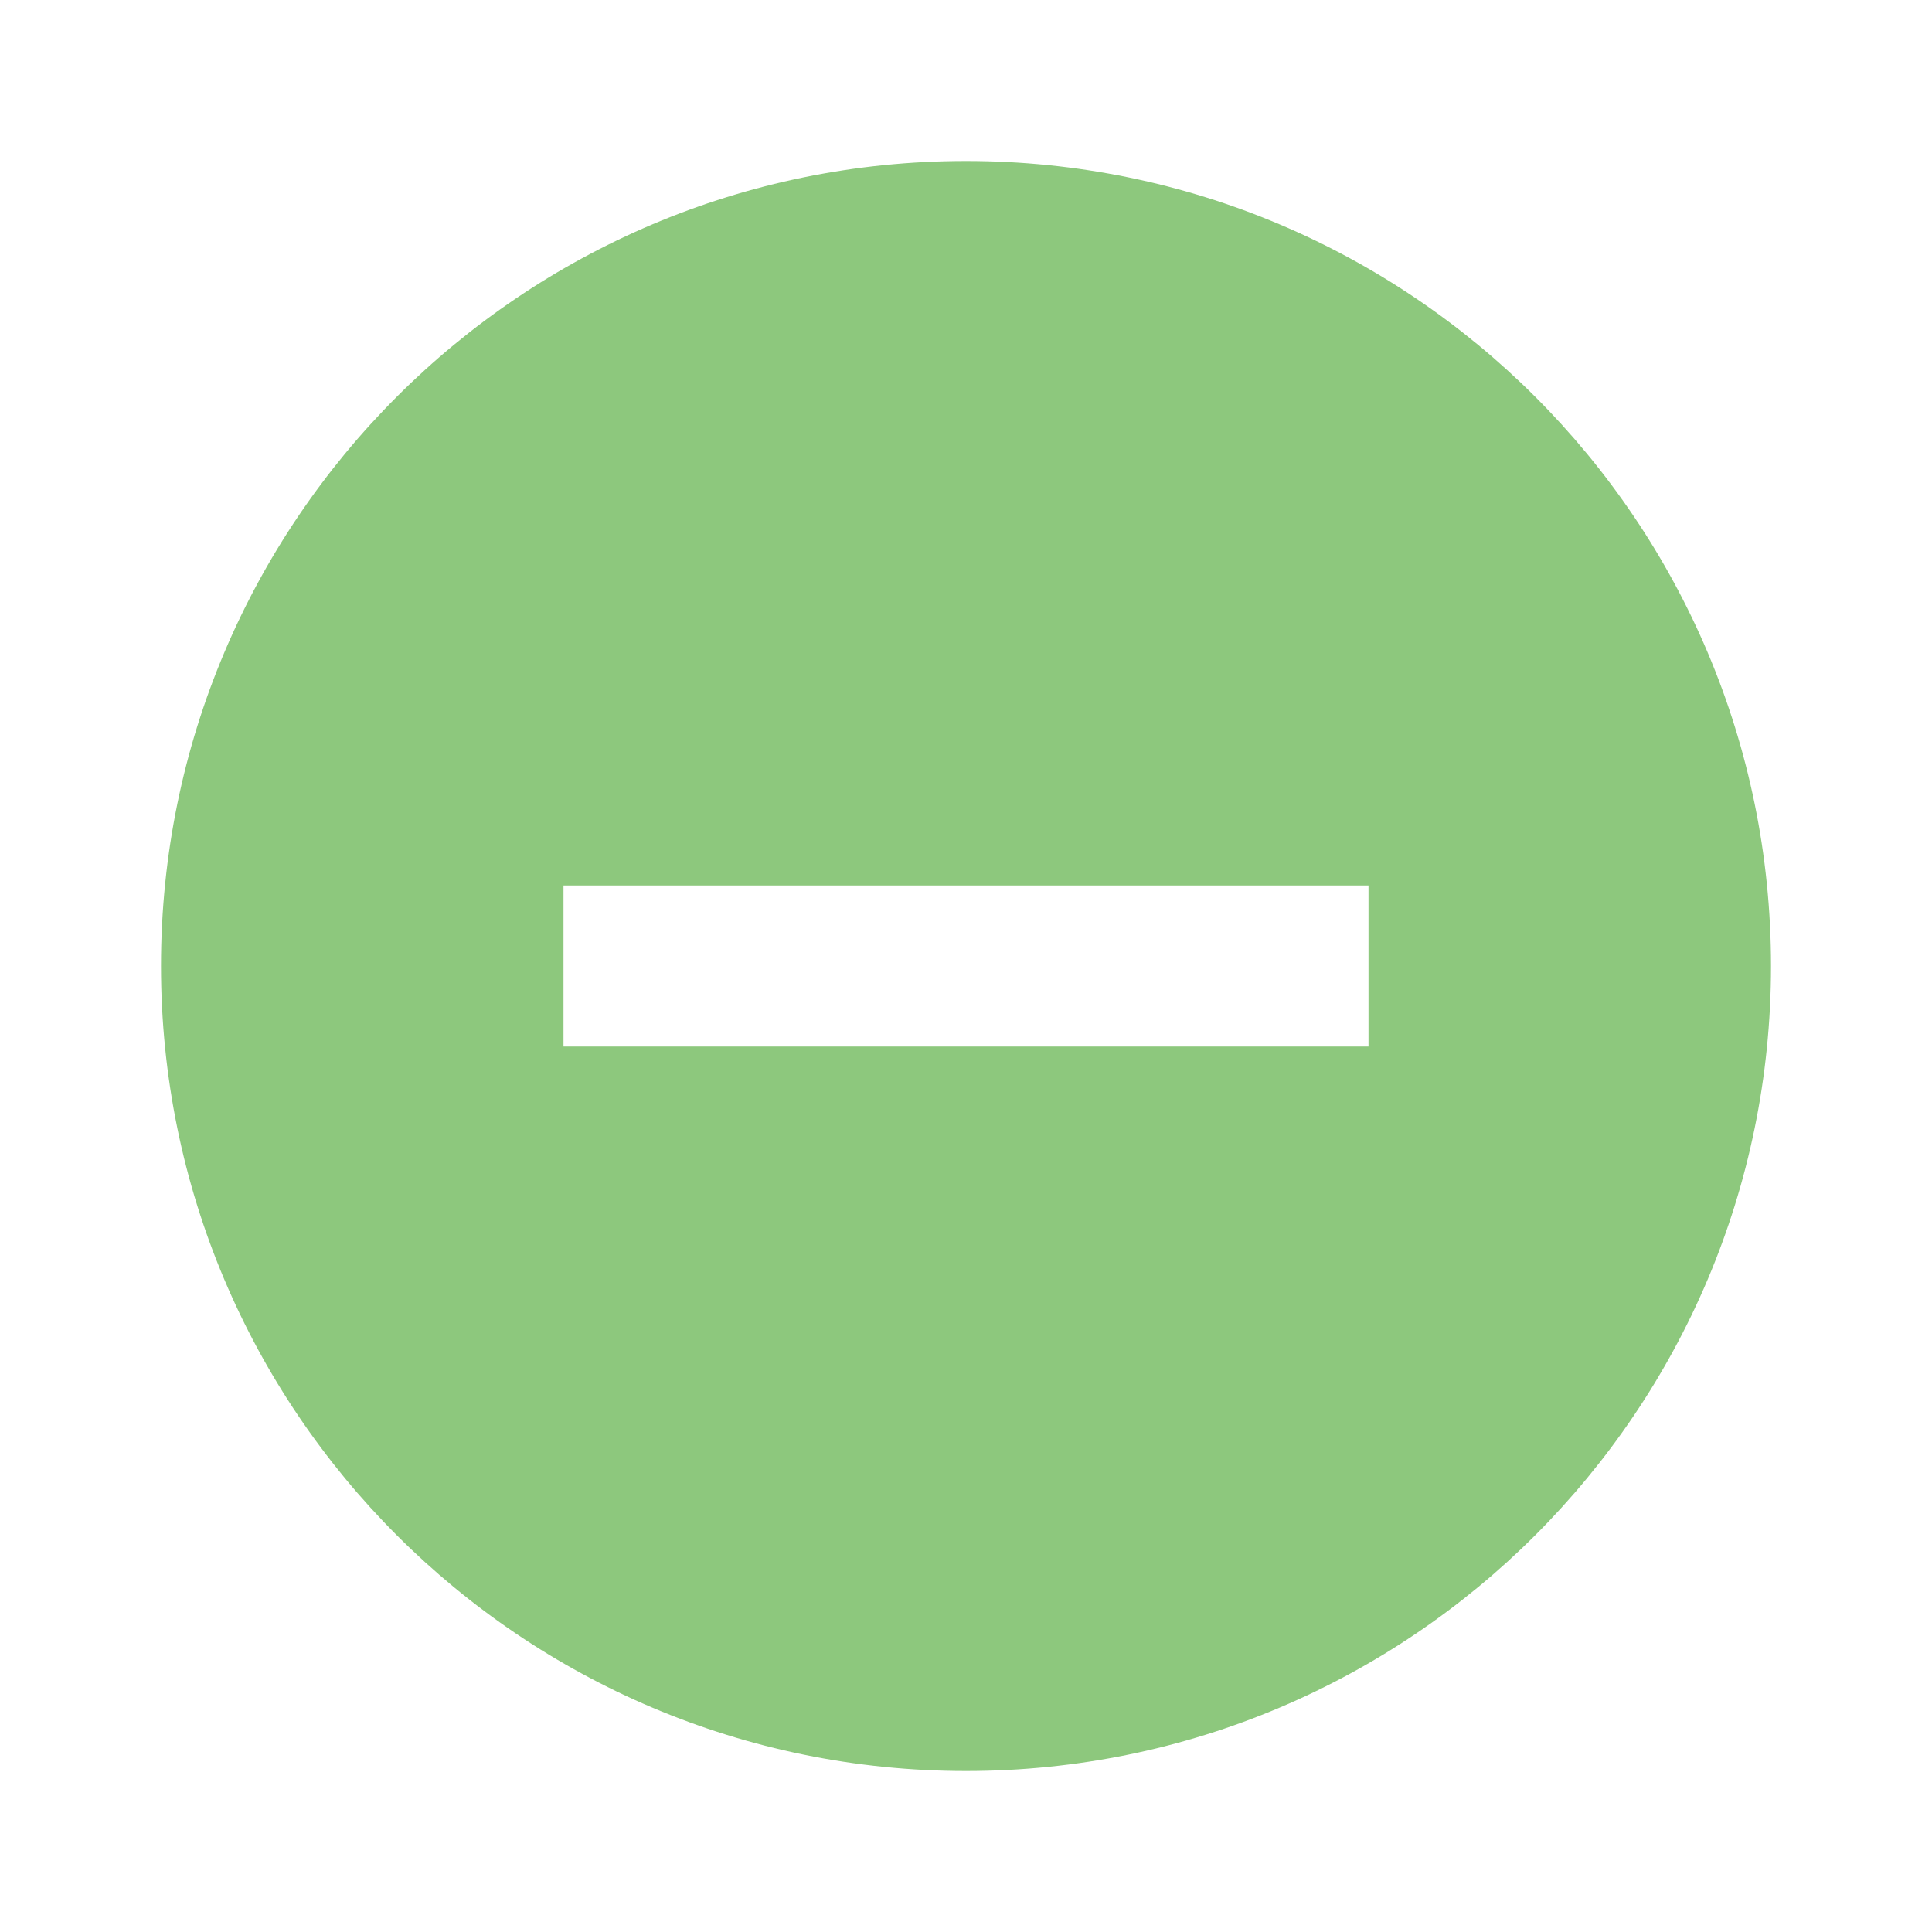
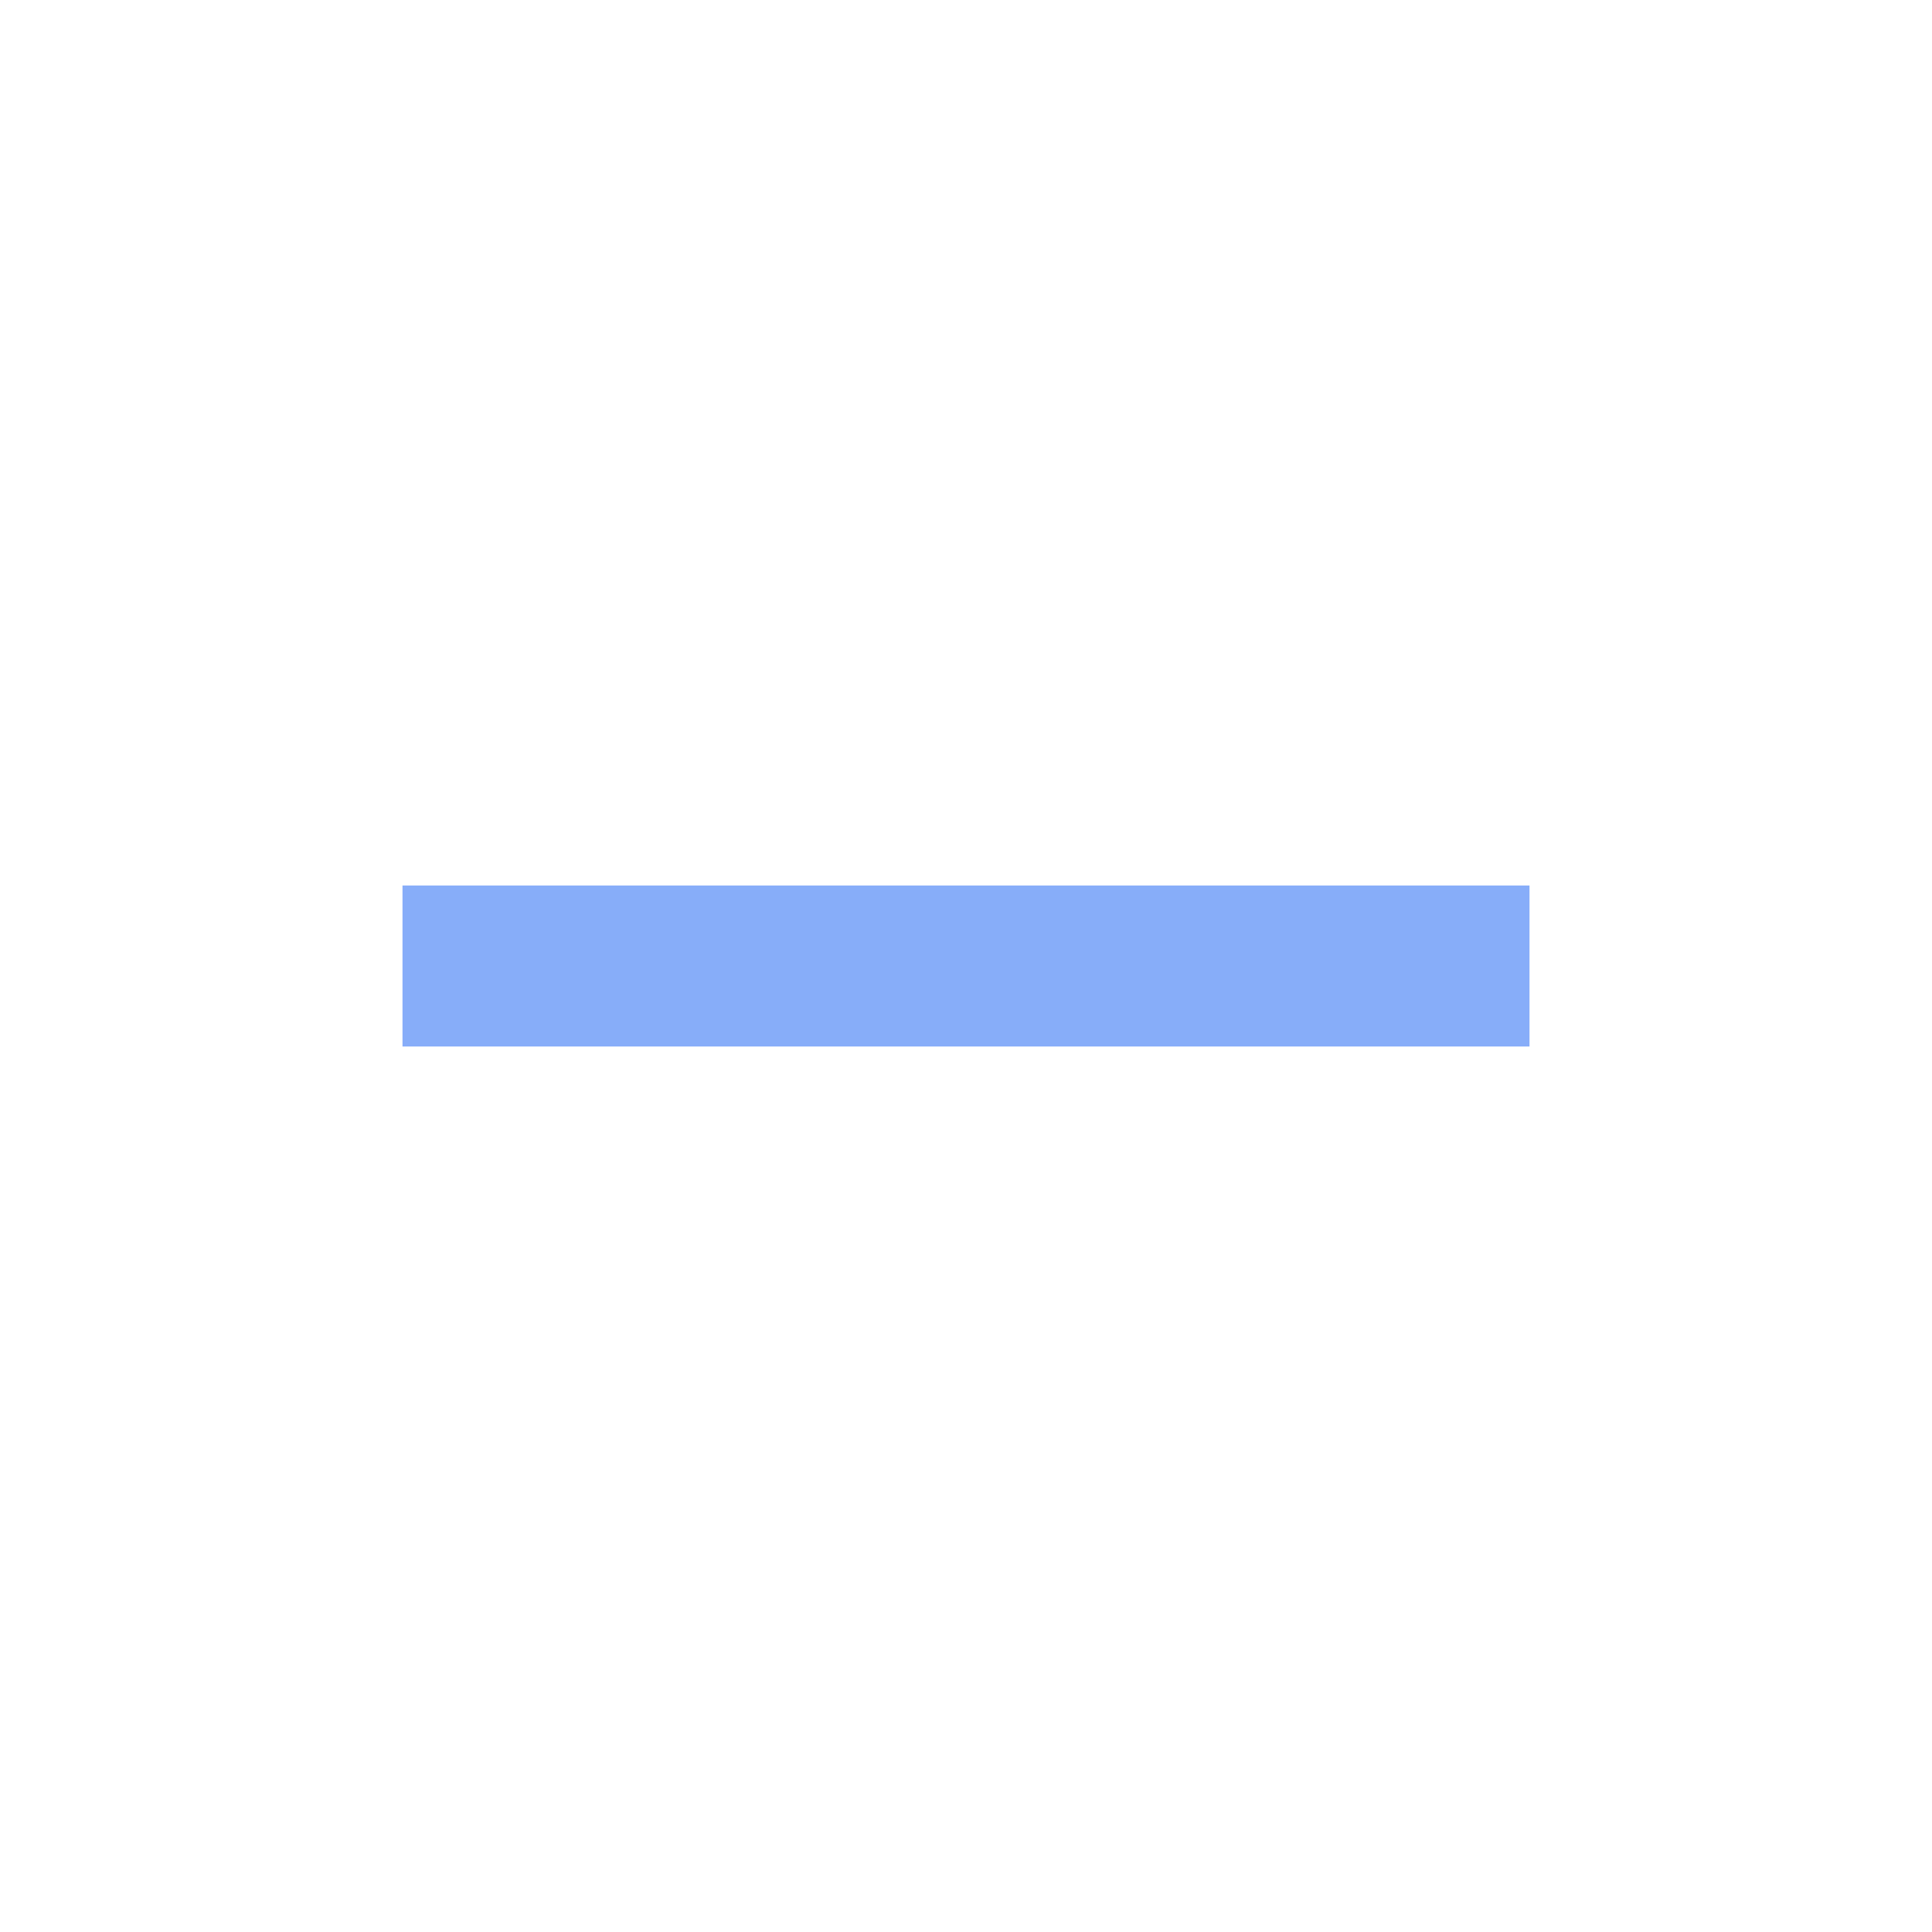
<svg xmlns="http://www.w3.org/2000/svg" id="ic-minus" width="24" height="24" viewBox="0 0 24 24">
-   <path id="Path_732" data-name="Path 732" d="M0,0H24V24H0Z" fill="none" />
-   <path id="Path_733" data-name="Path 733" d="M12,2A10,10,0,1,0,22,12,10,10,0,0,0,12,2Zm5,11H7V11H17Z" fill="#8dc87d" />
+   <path id="Path_1601" data-name="Path 1601" d="M0,0H24V24H0Z" fill="none" />
+   <path id="Path_1602" data-name="Path 1602" d="M19,13H5V11H19Z" fill="#87adf9" />
</svg>
